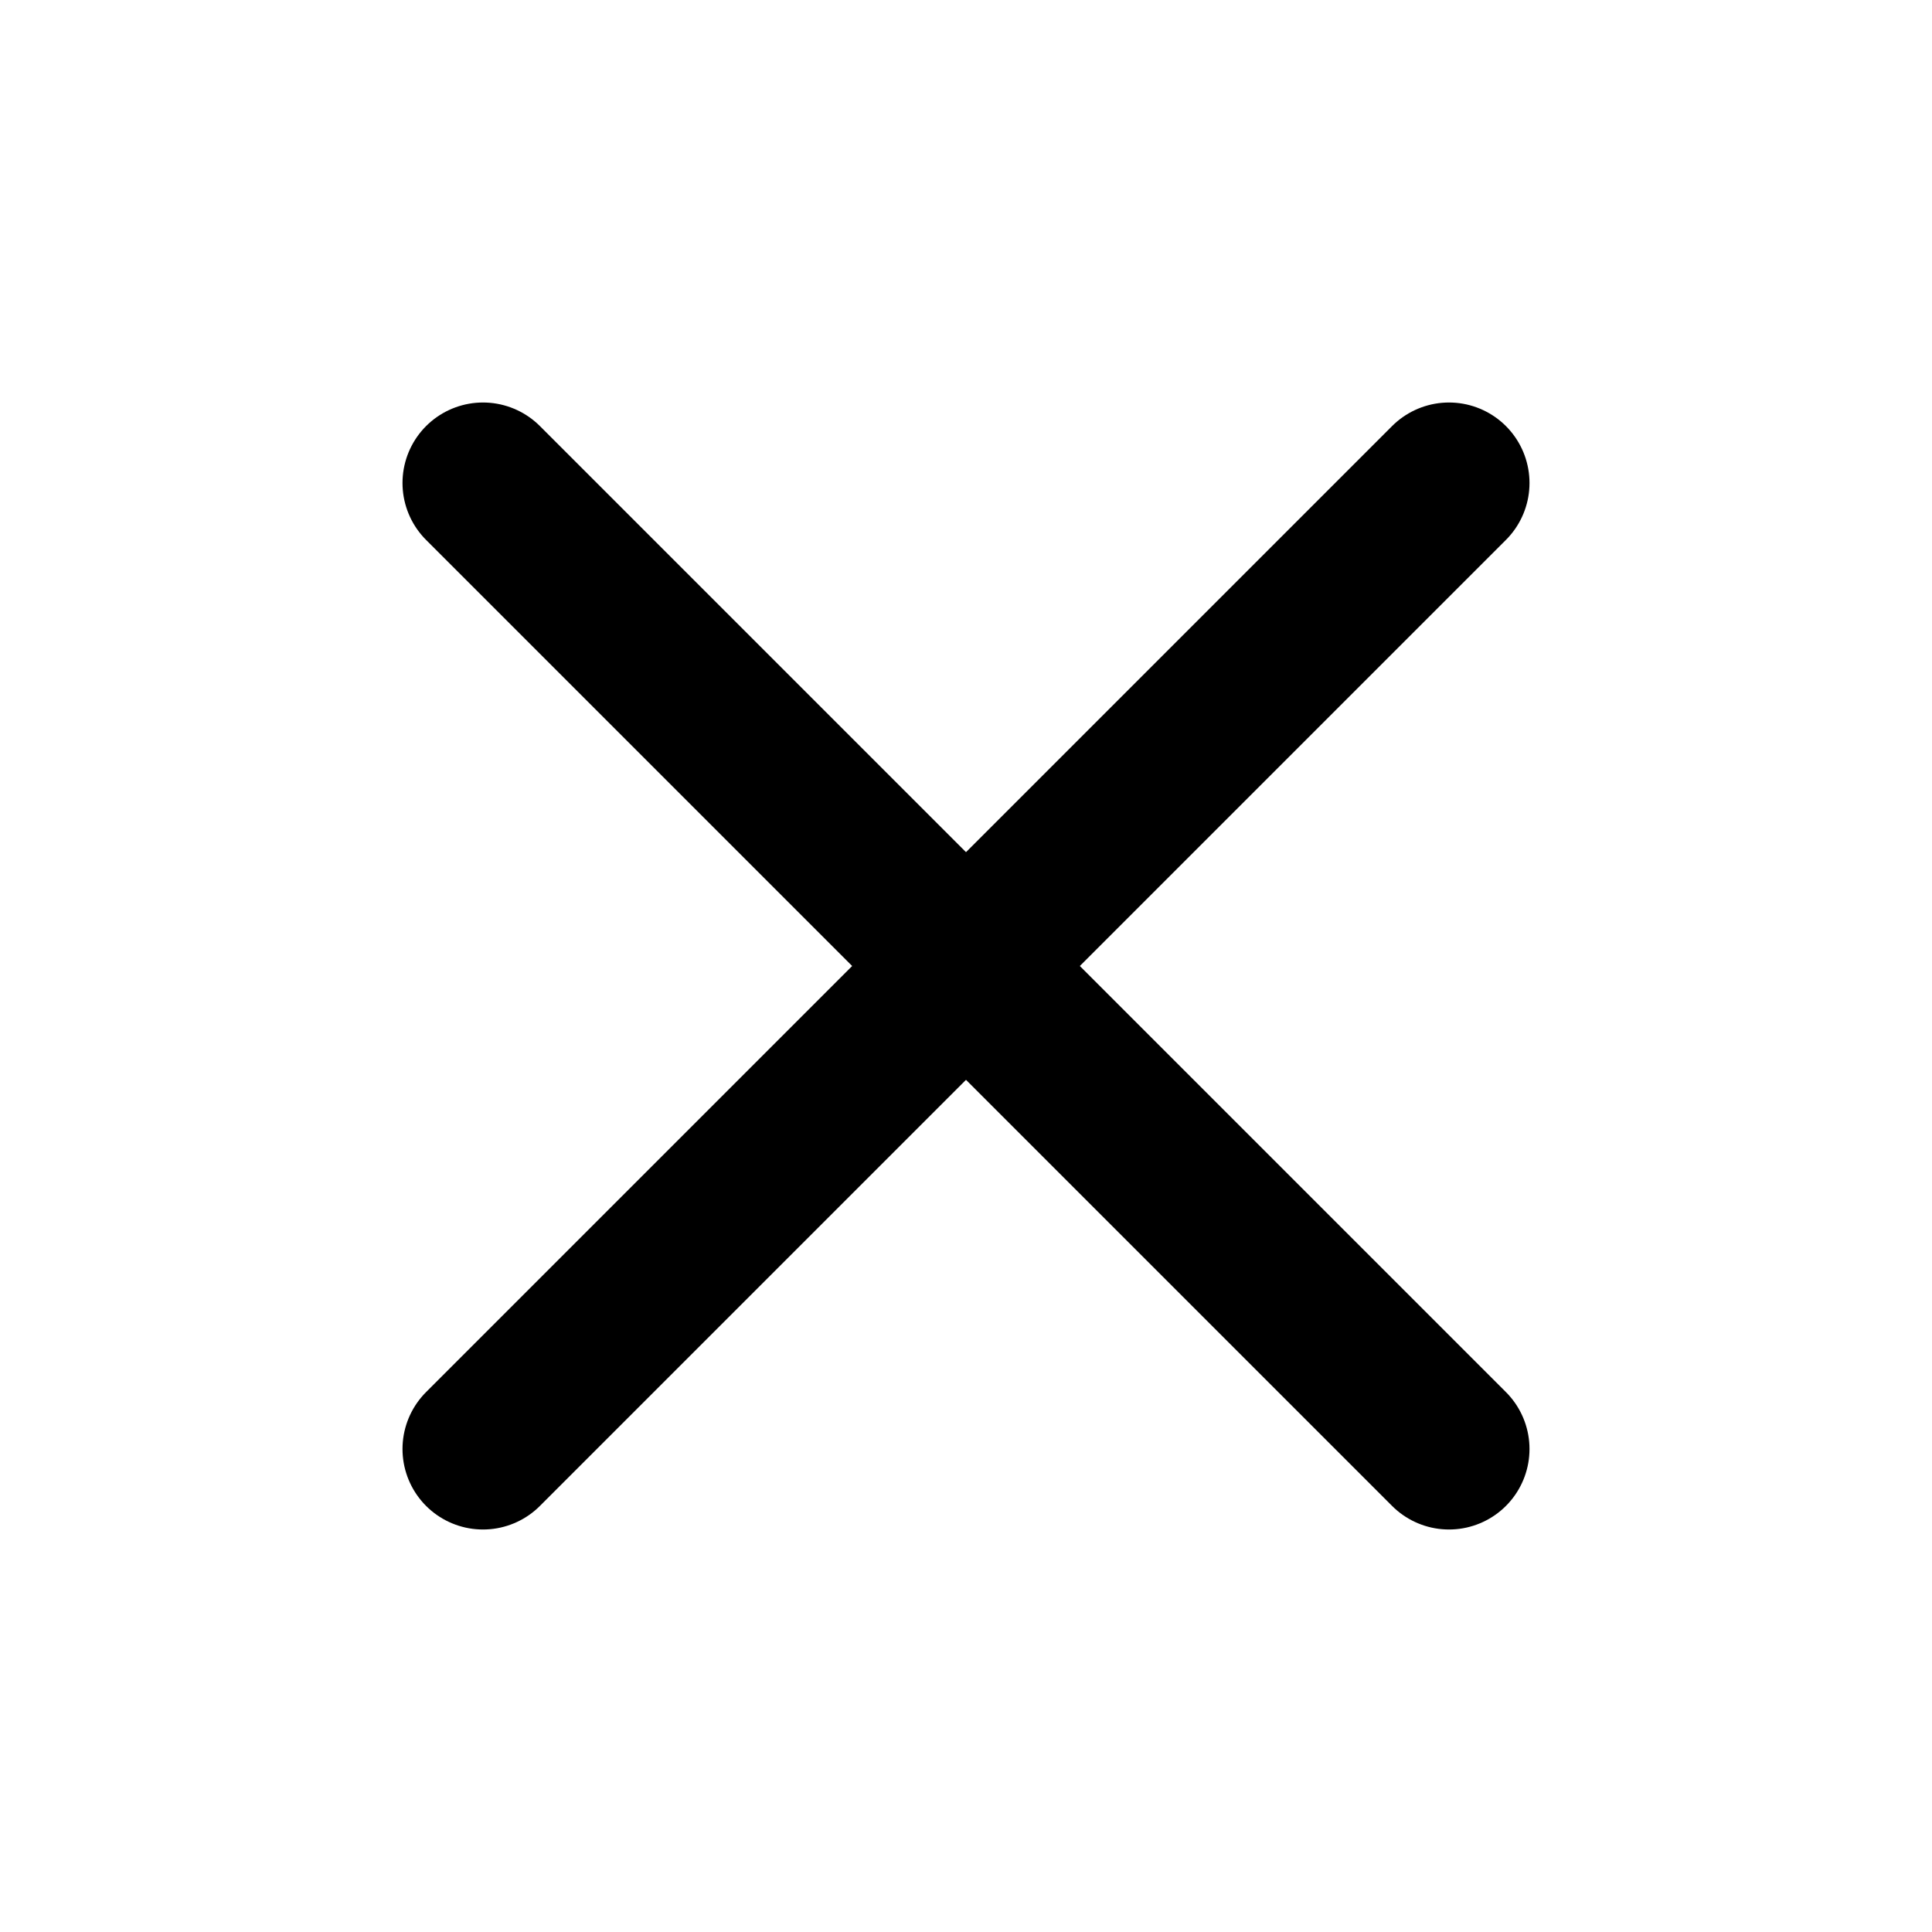
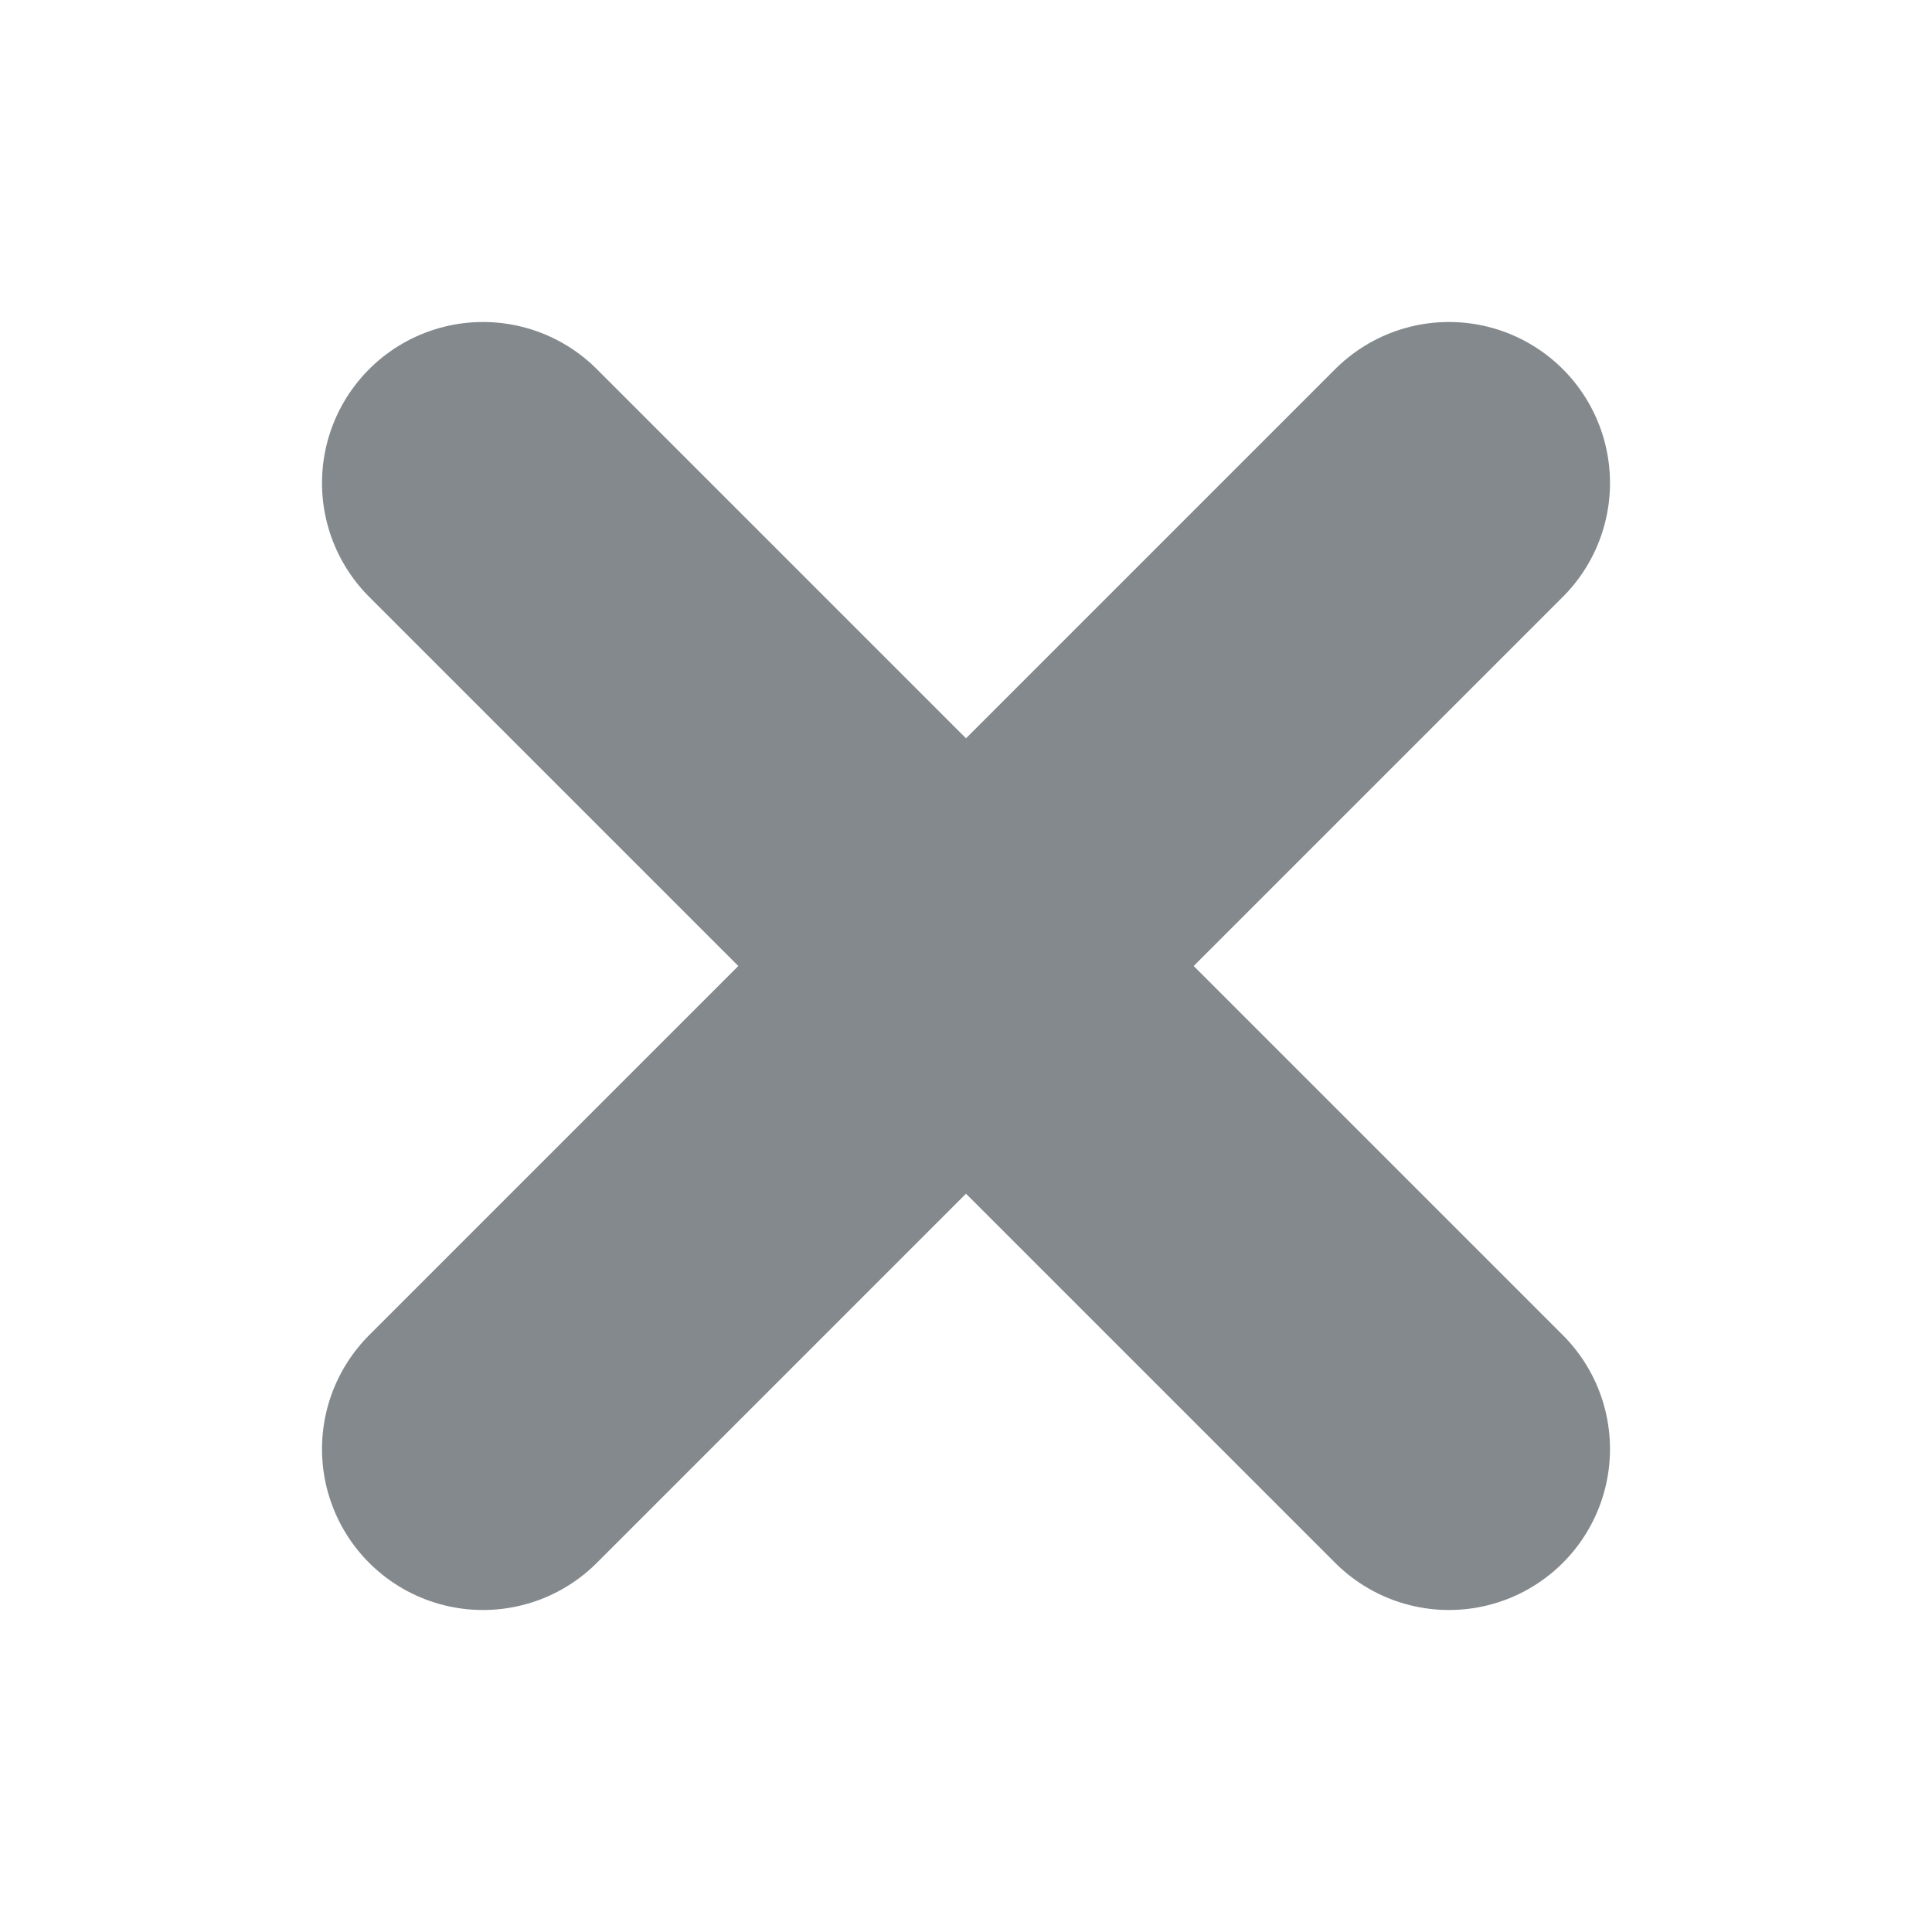
- <svg xmlns="http://www.w3.org/2000/svg" width="24" height="24" viewBox="0 0 24 24" fill="none">
-   <path d="M18 6L6 18" stroke="black" stroke-width="2" stroke-linecap="round" stroke-linejoin="round" />
-   <path d="M6 6L18 18" stroke="black" stroke-width="2" stroke-linecap="round" stroke-linejoin="round" />
+ <svg xmlns="http://www.w3.org/2000/svg" width="12" height="12" viewBox="0 0 12 12" fill="none">
+   <path d="M9 3L3 9" stroke="#83898C" stroke-width="2" stroke-linecap="round" stroke-linejoin="round" />
+   <path d="M3 3L9 9" stroke="#83898C" stroke-width="2" stroke-linecap="round" stroke-linejoin="round" />
</svg>
